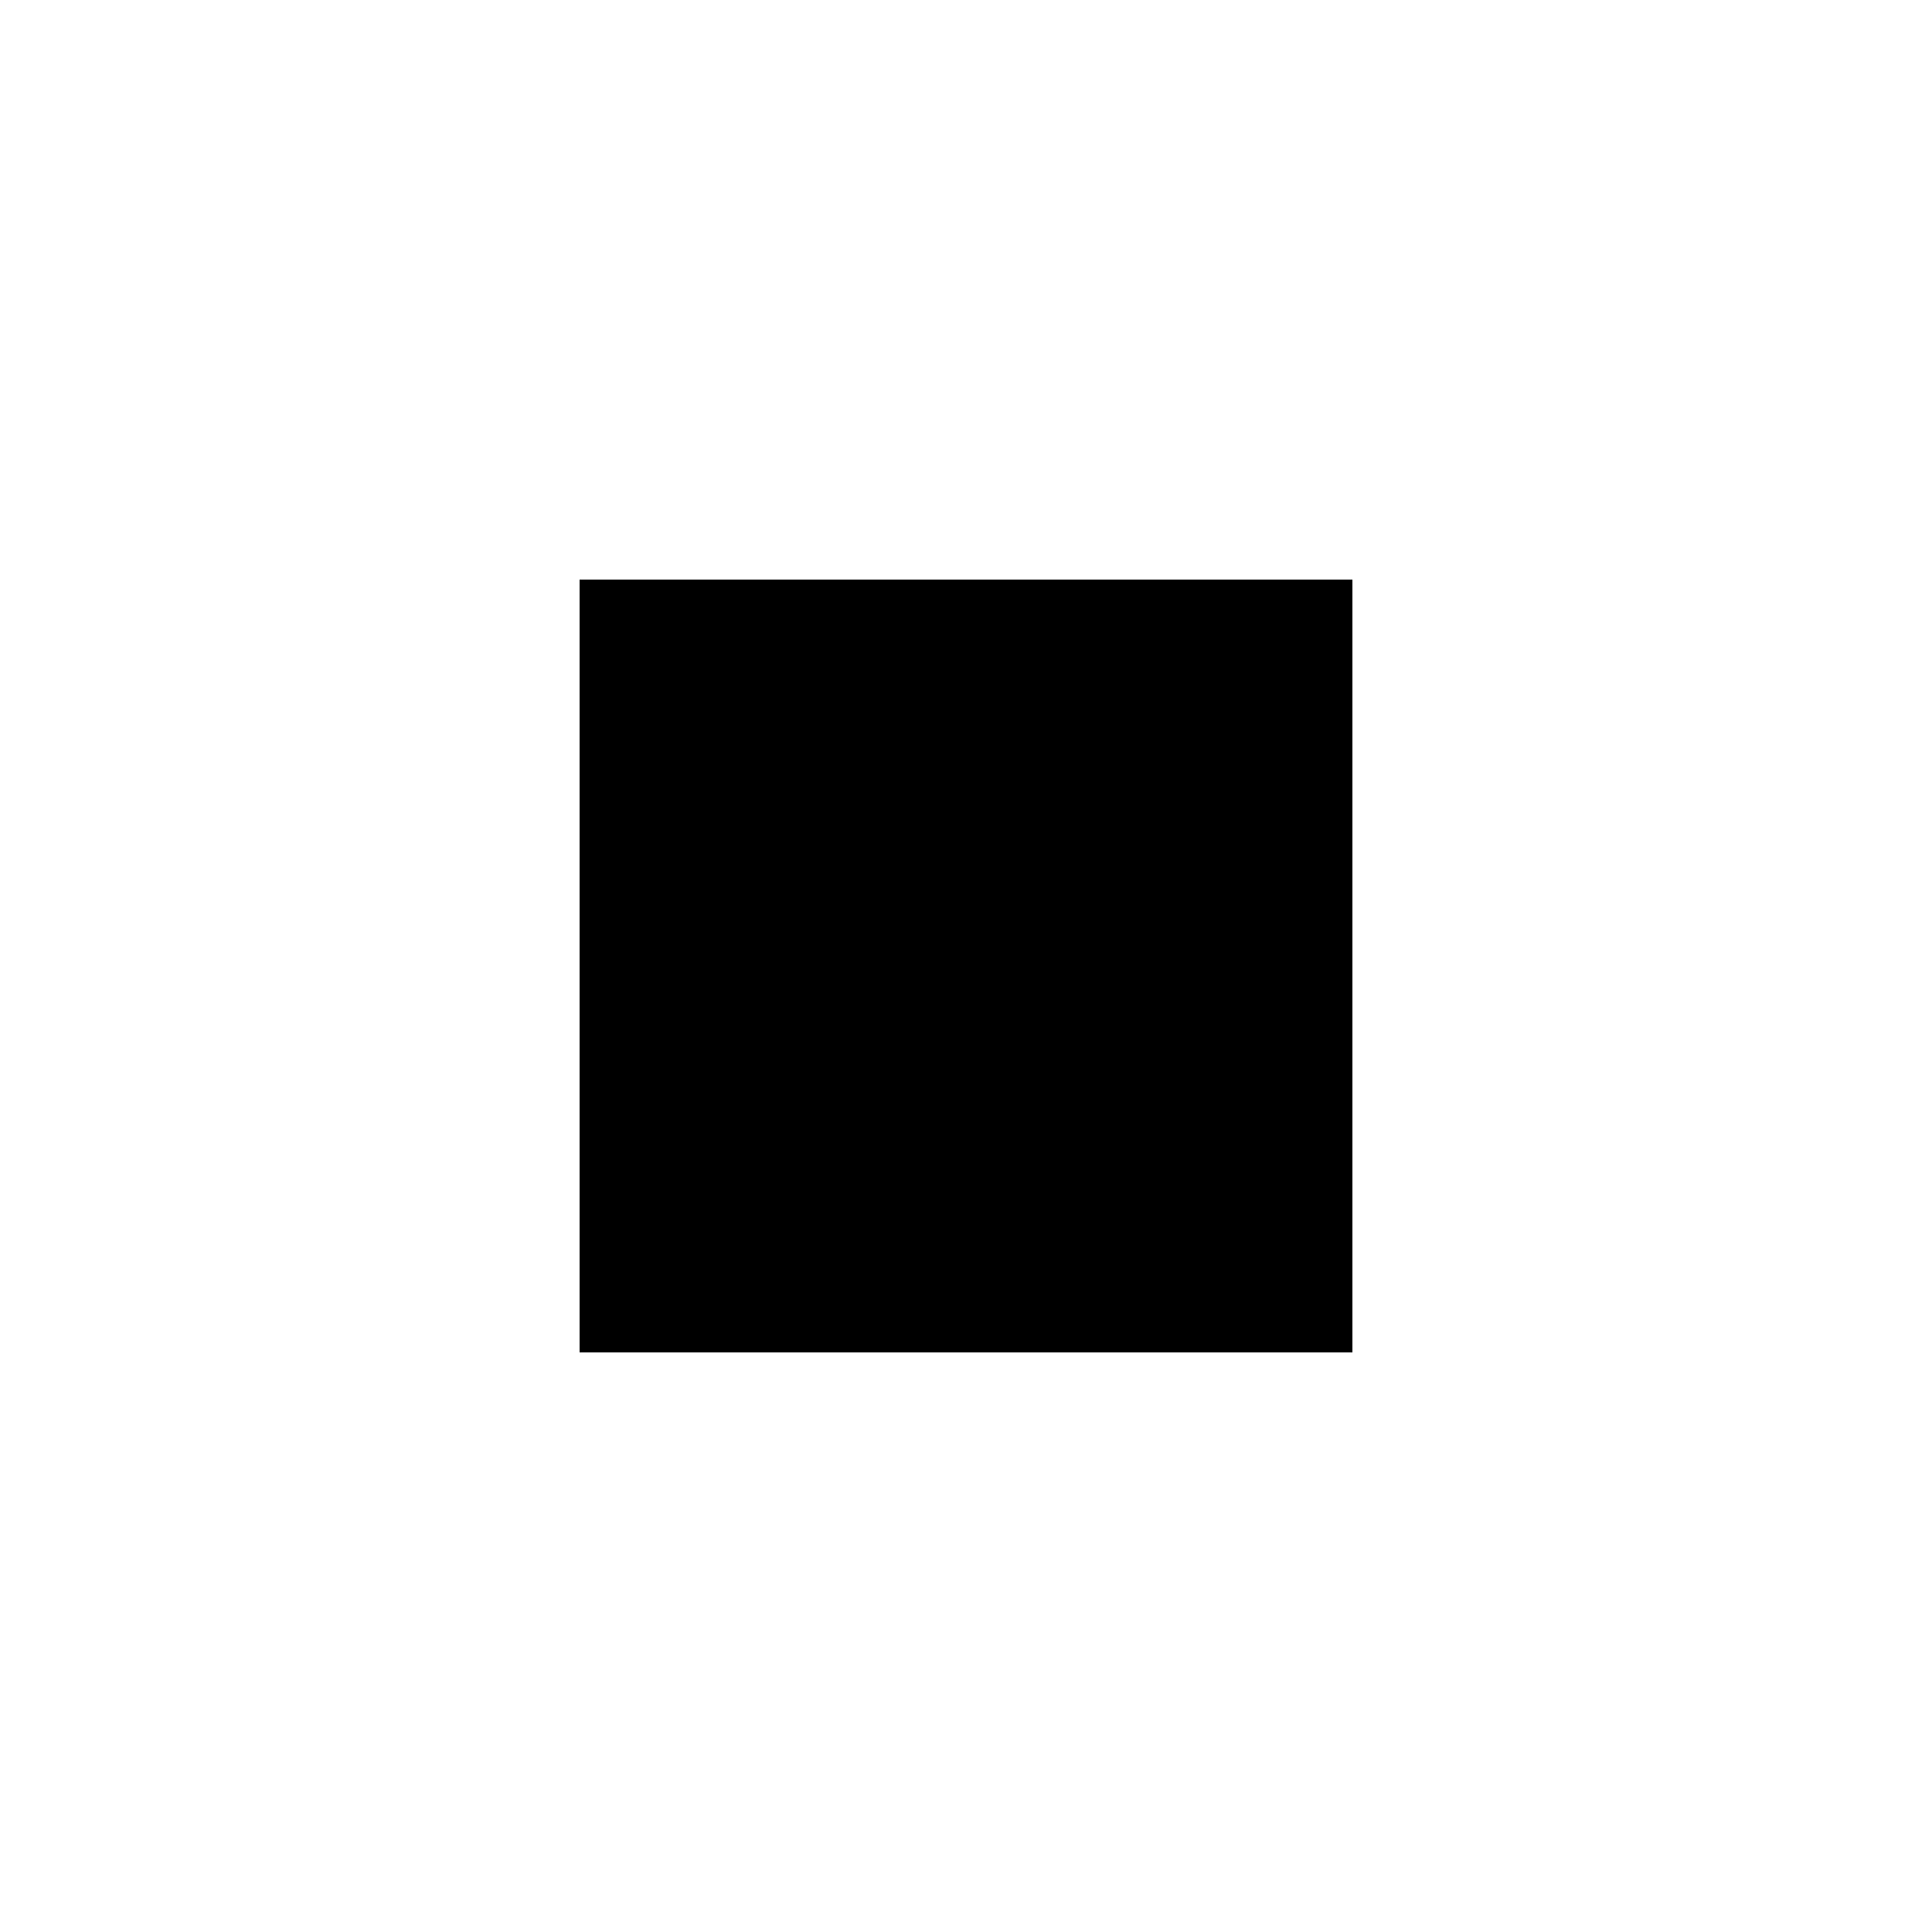
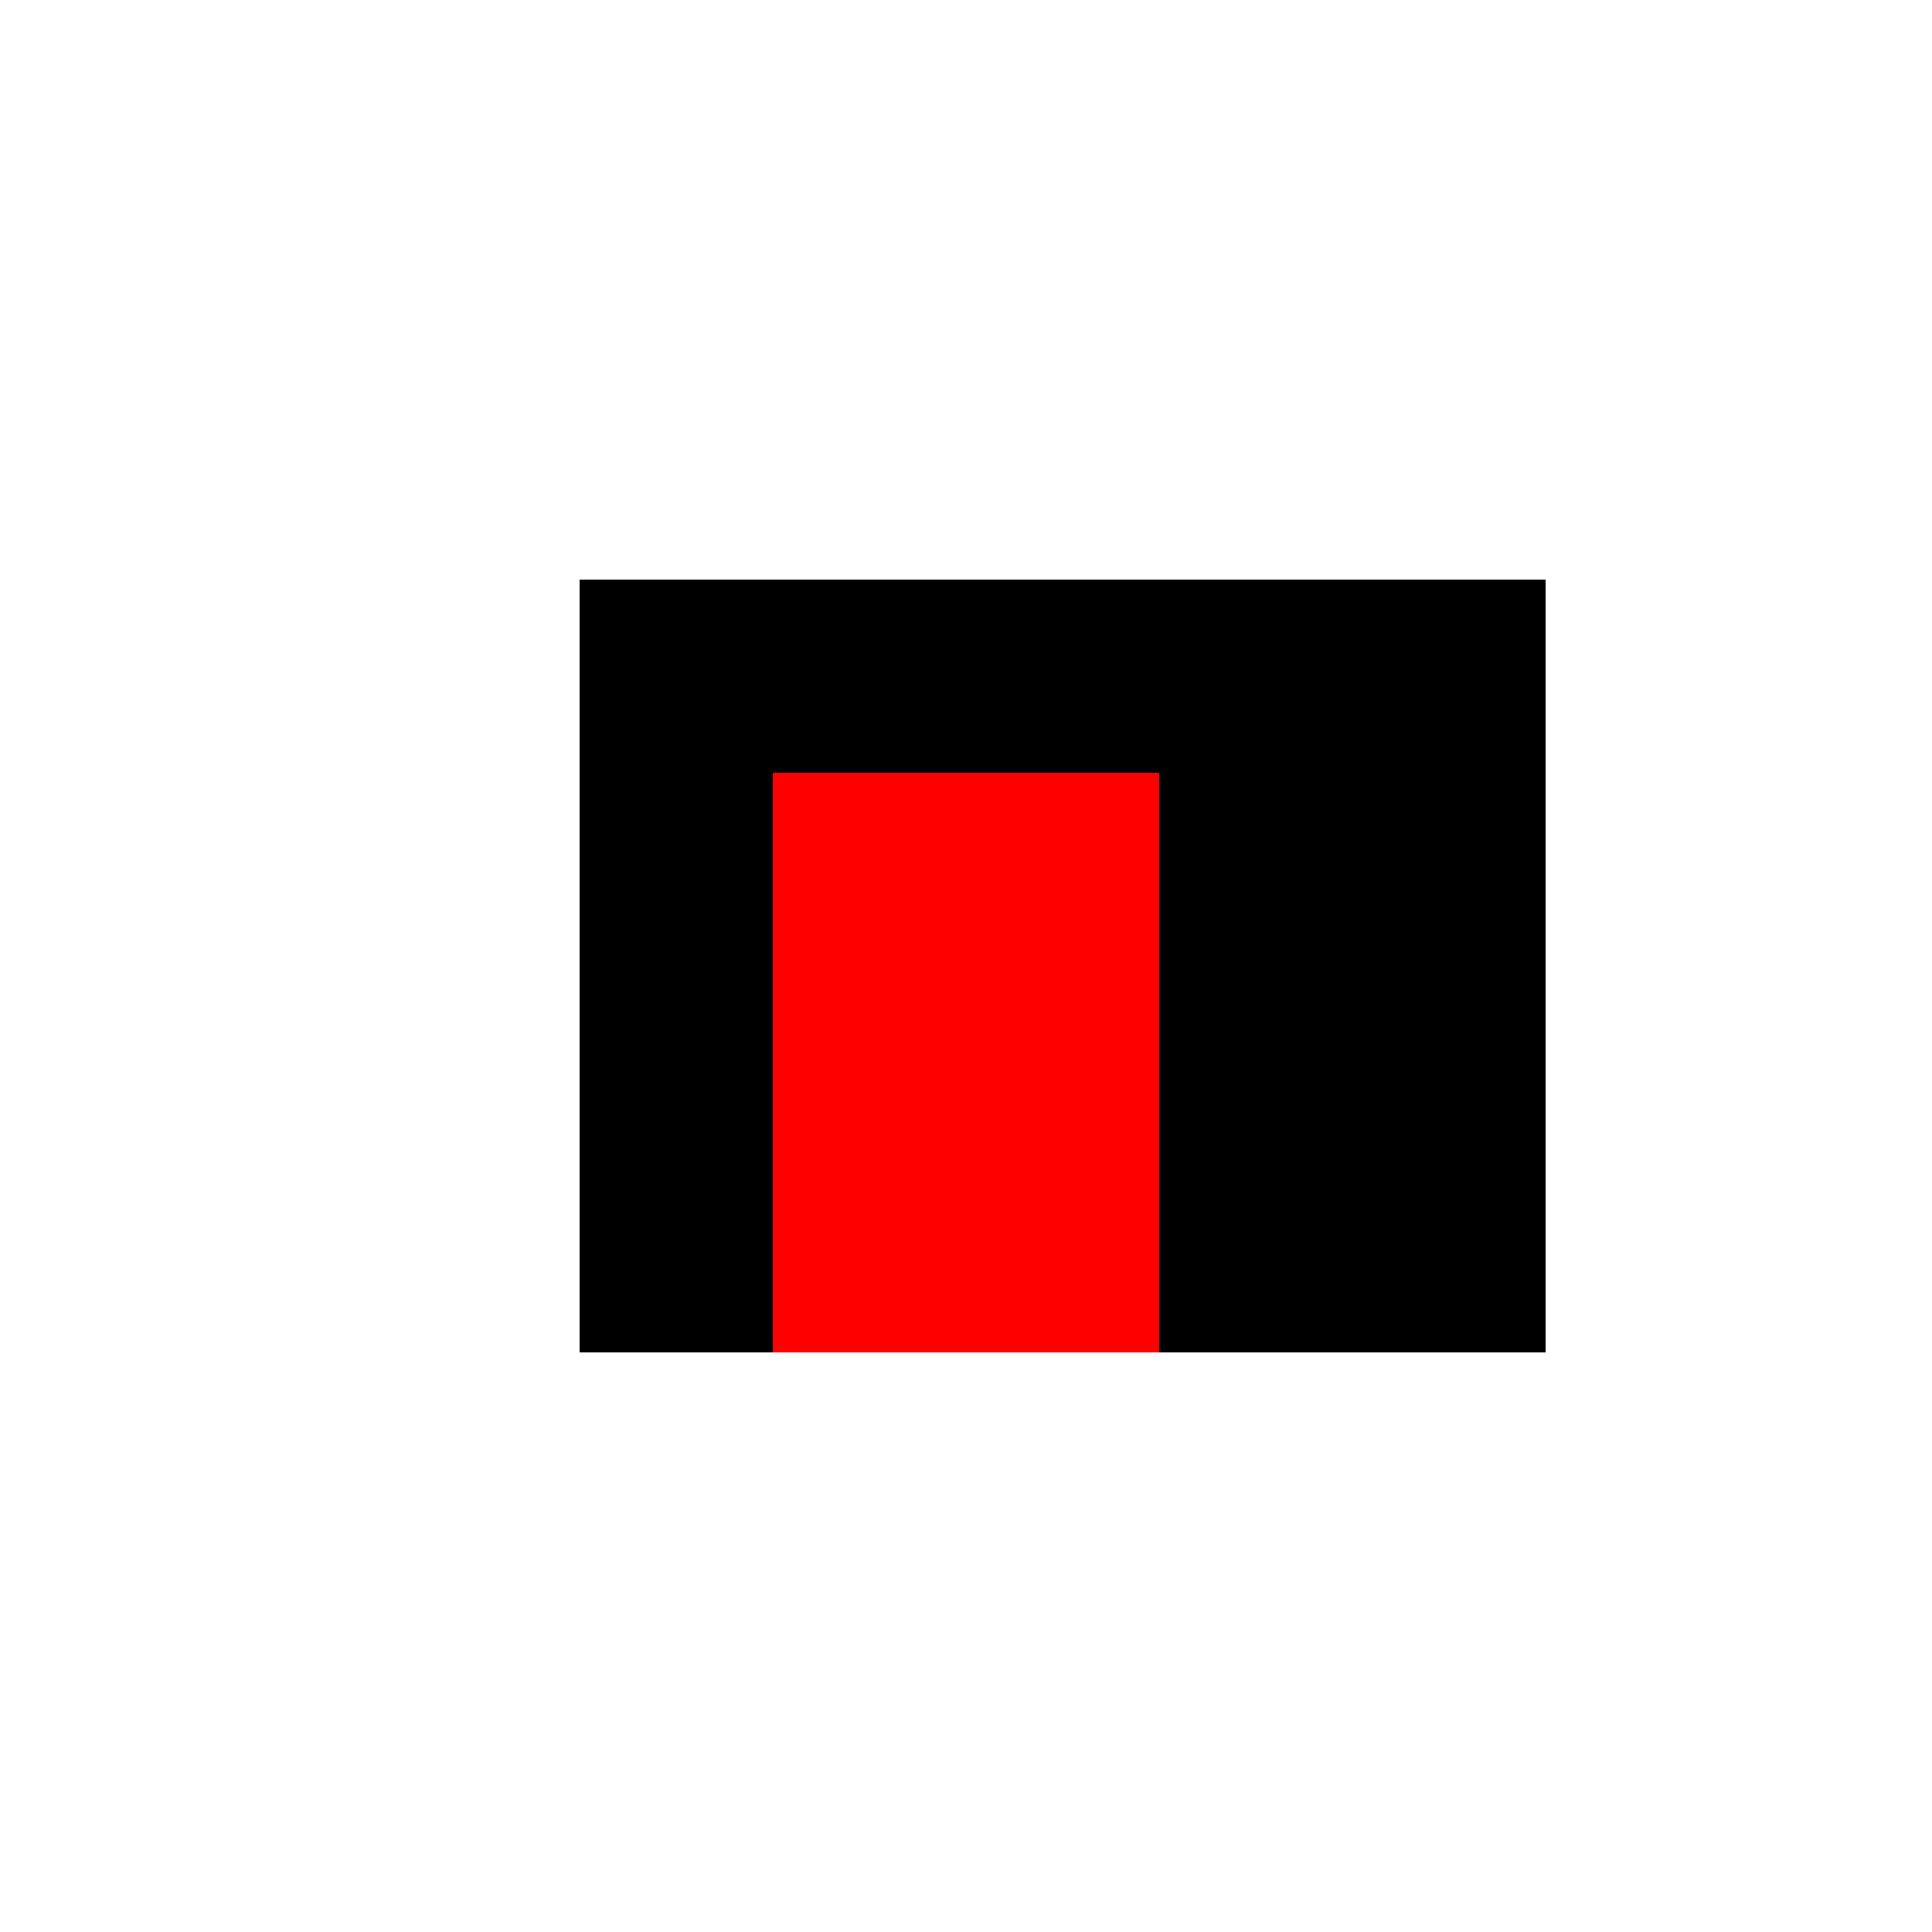
<svg xmlns="http://www.w3.org/2000/svg" viewBox="0 0 100 100">
-   <rect x="30" y="30" width="40" height="40" transform="     translate(10 20 30) rotate(20 20) scale(1 1.2 .8)     skewX(20 10) skewY(10 20) matrix(1 1 1 1)" />
+   <rect x="30" y="30" width="50" height="40" transform="     translate(10 20 30) rotate(20 20) scale(1 1.2 .8)     skewX(20 10) skewY(10 20) matrix(1 1 1 1)" />
+   <rect x="40" y="40" width="20" height="30" transform="translate(oops) nodice(10)" fill="red" />
</svg>
